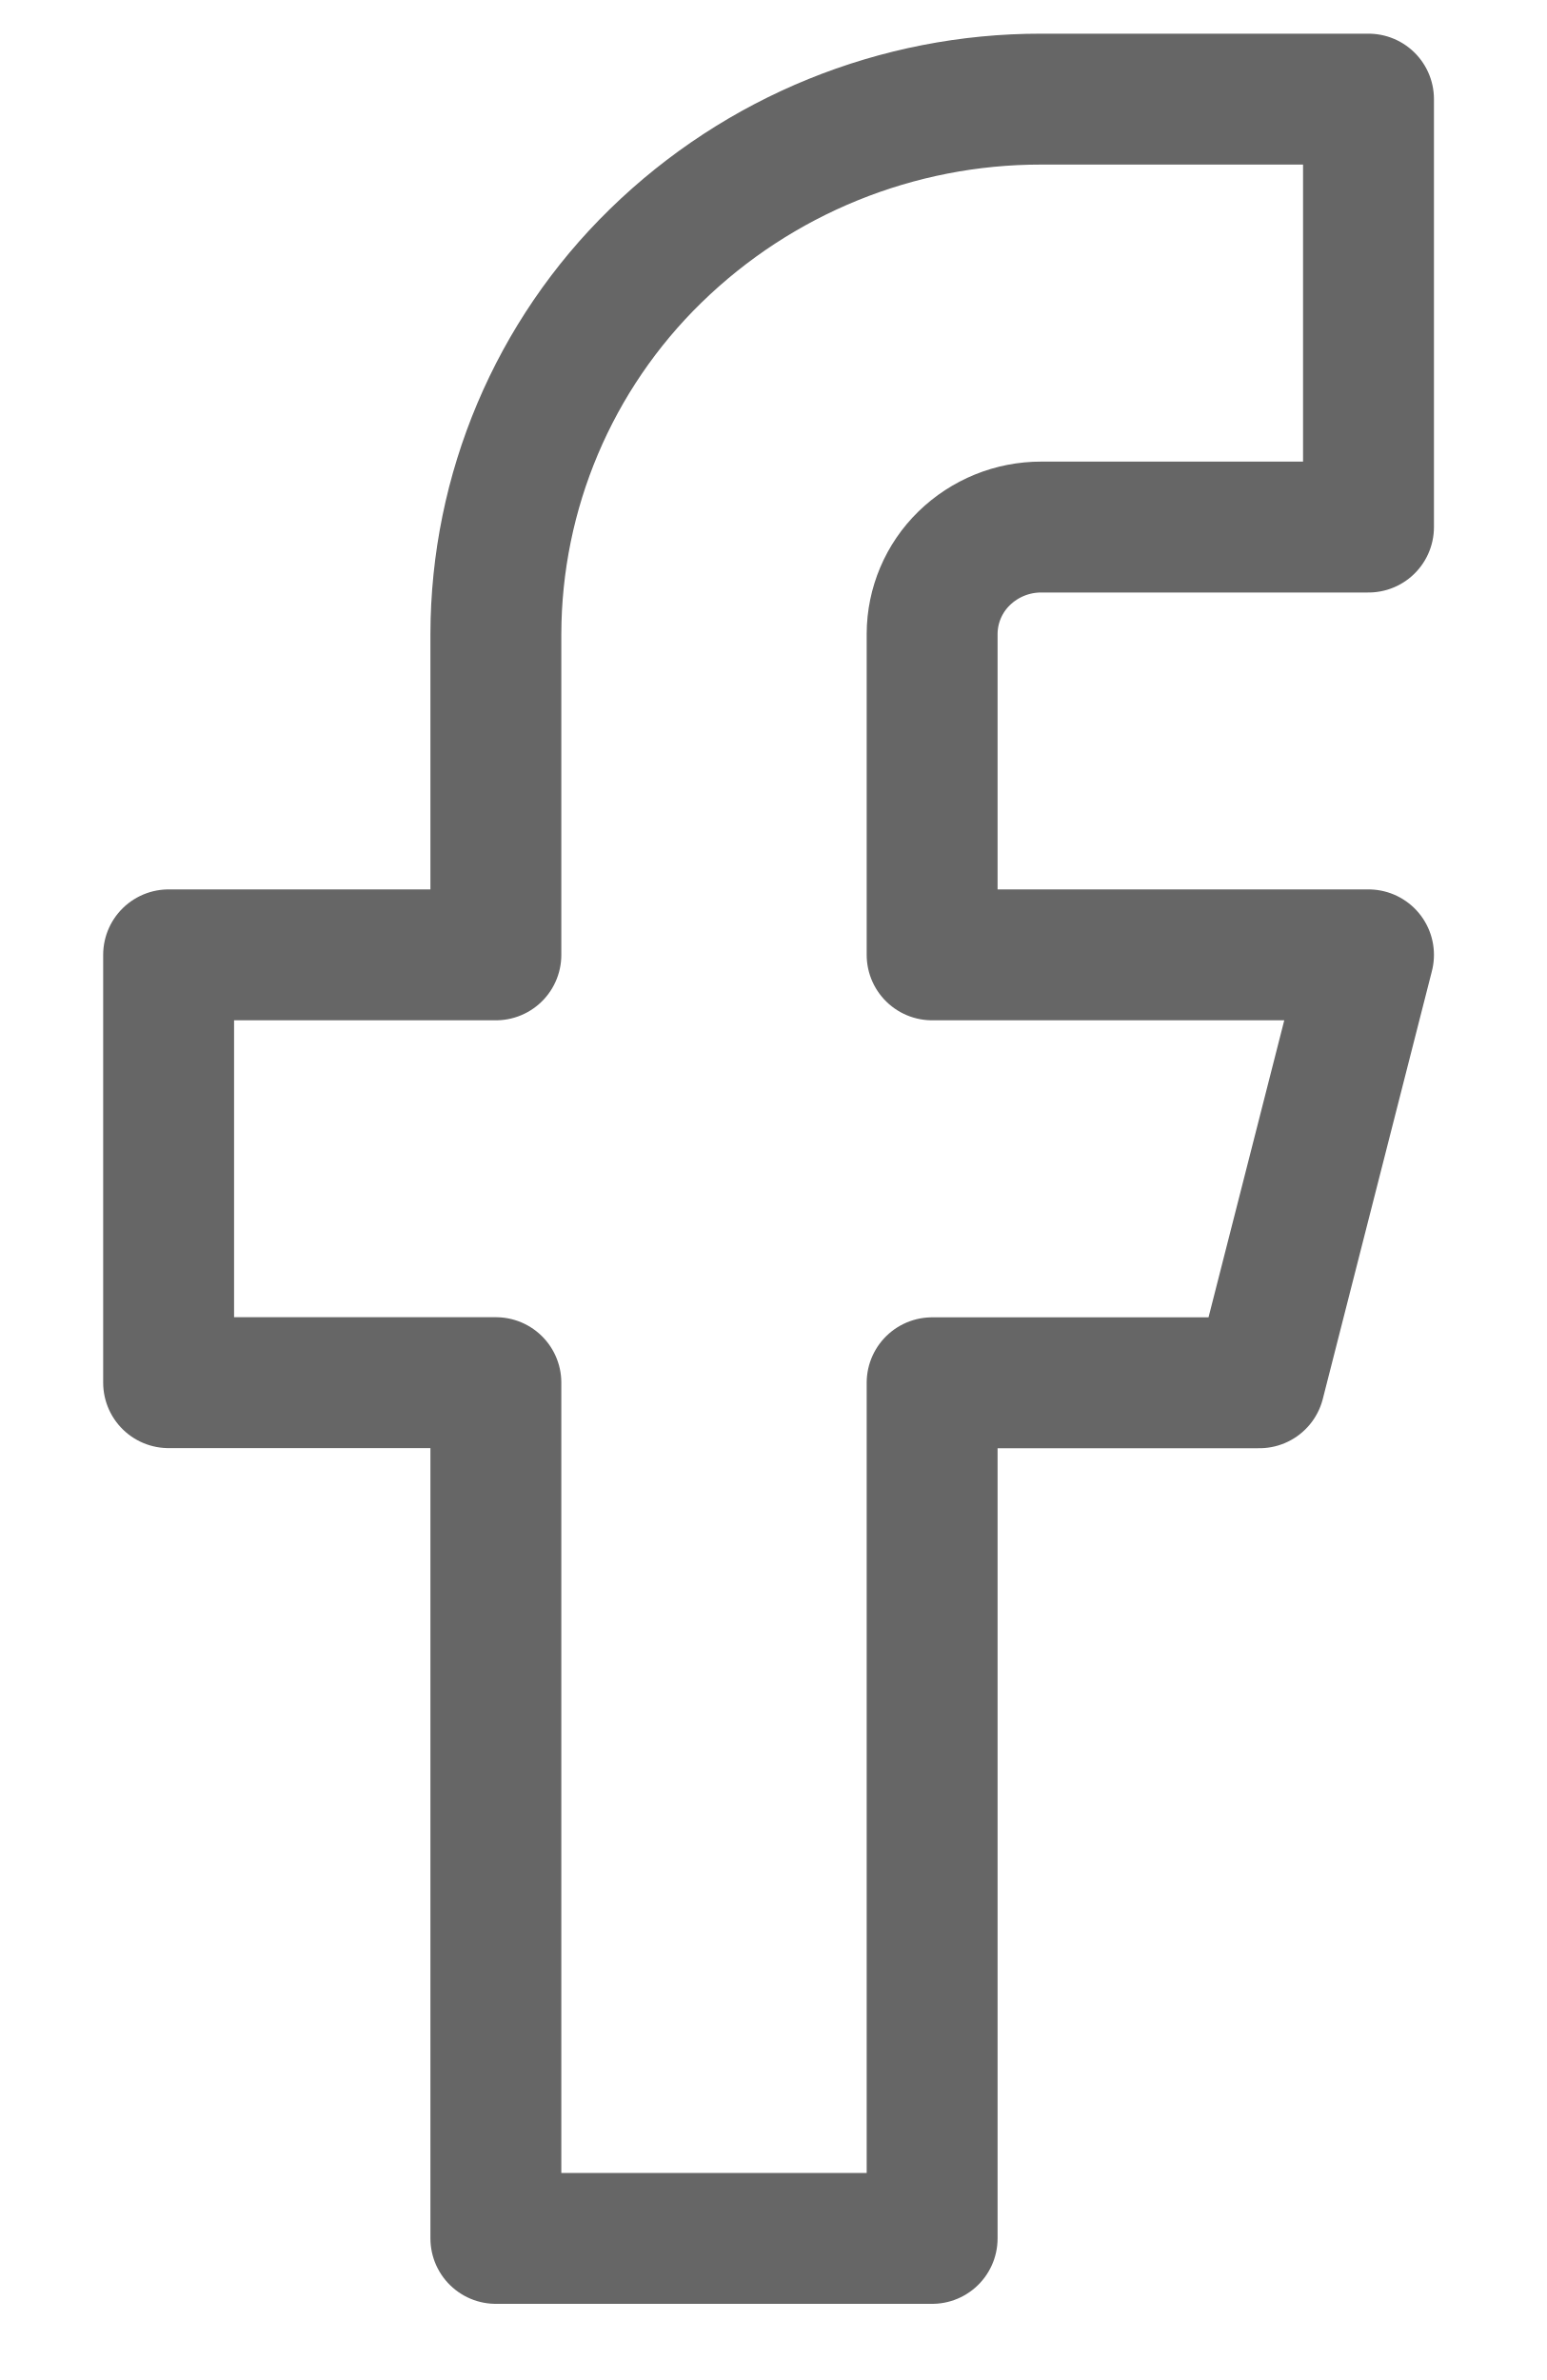
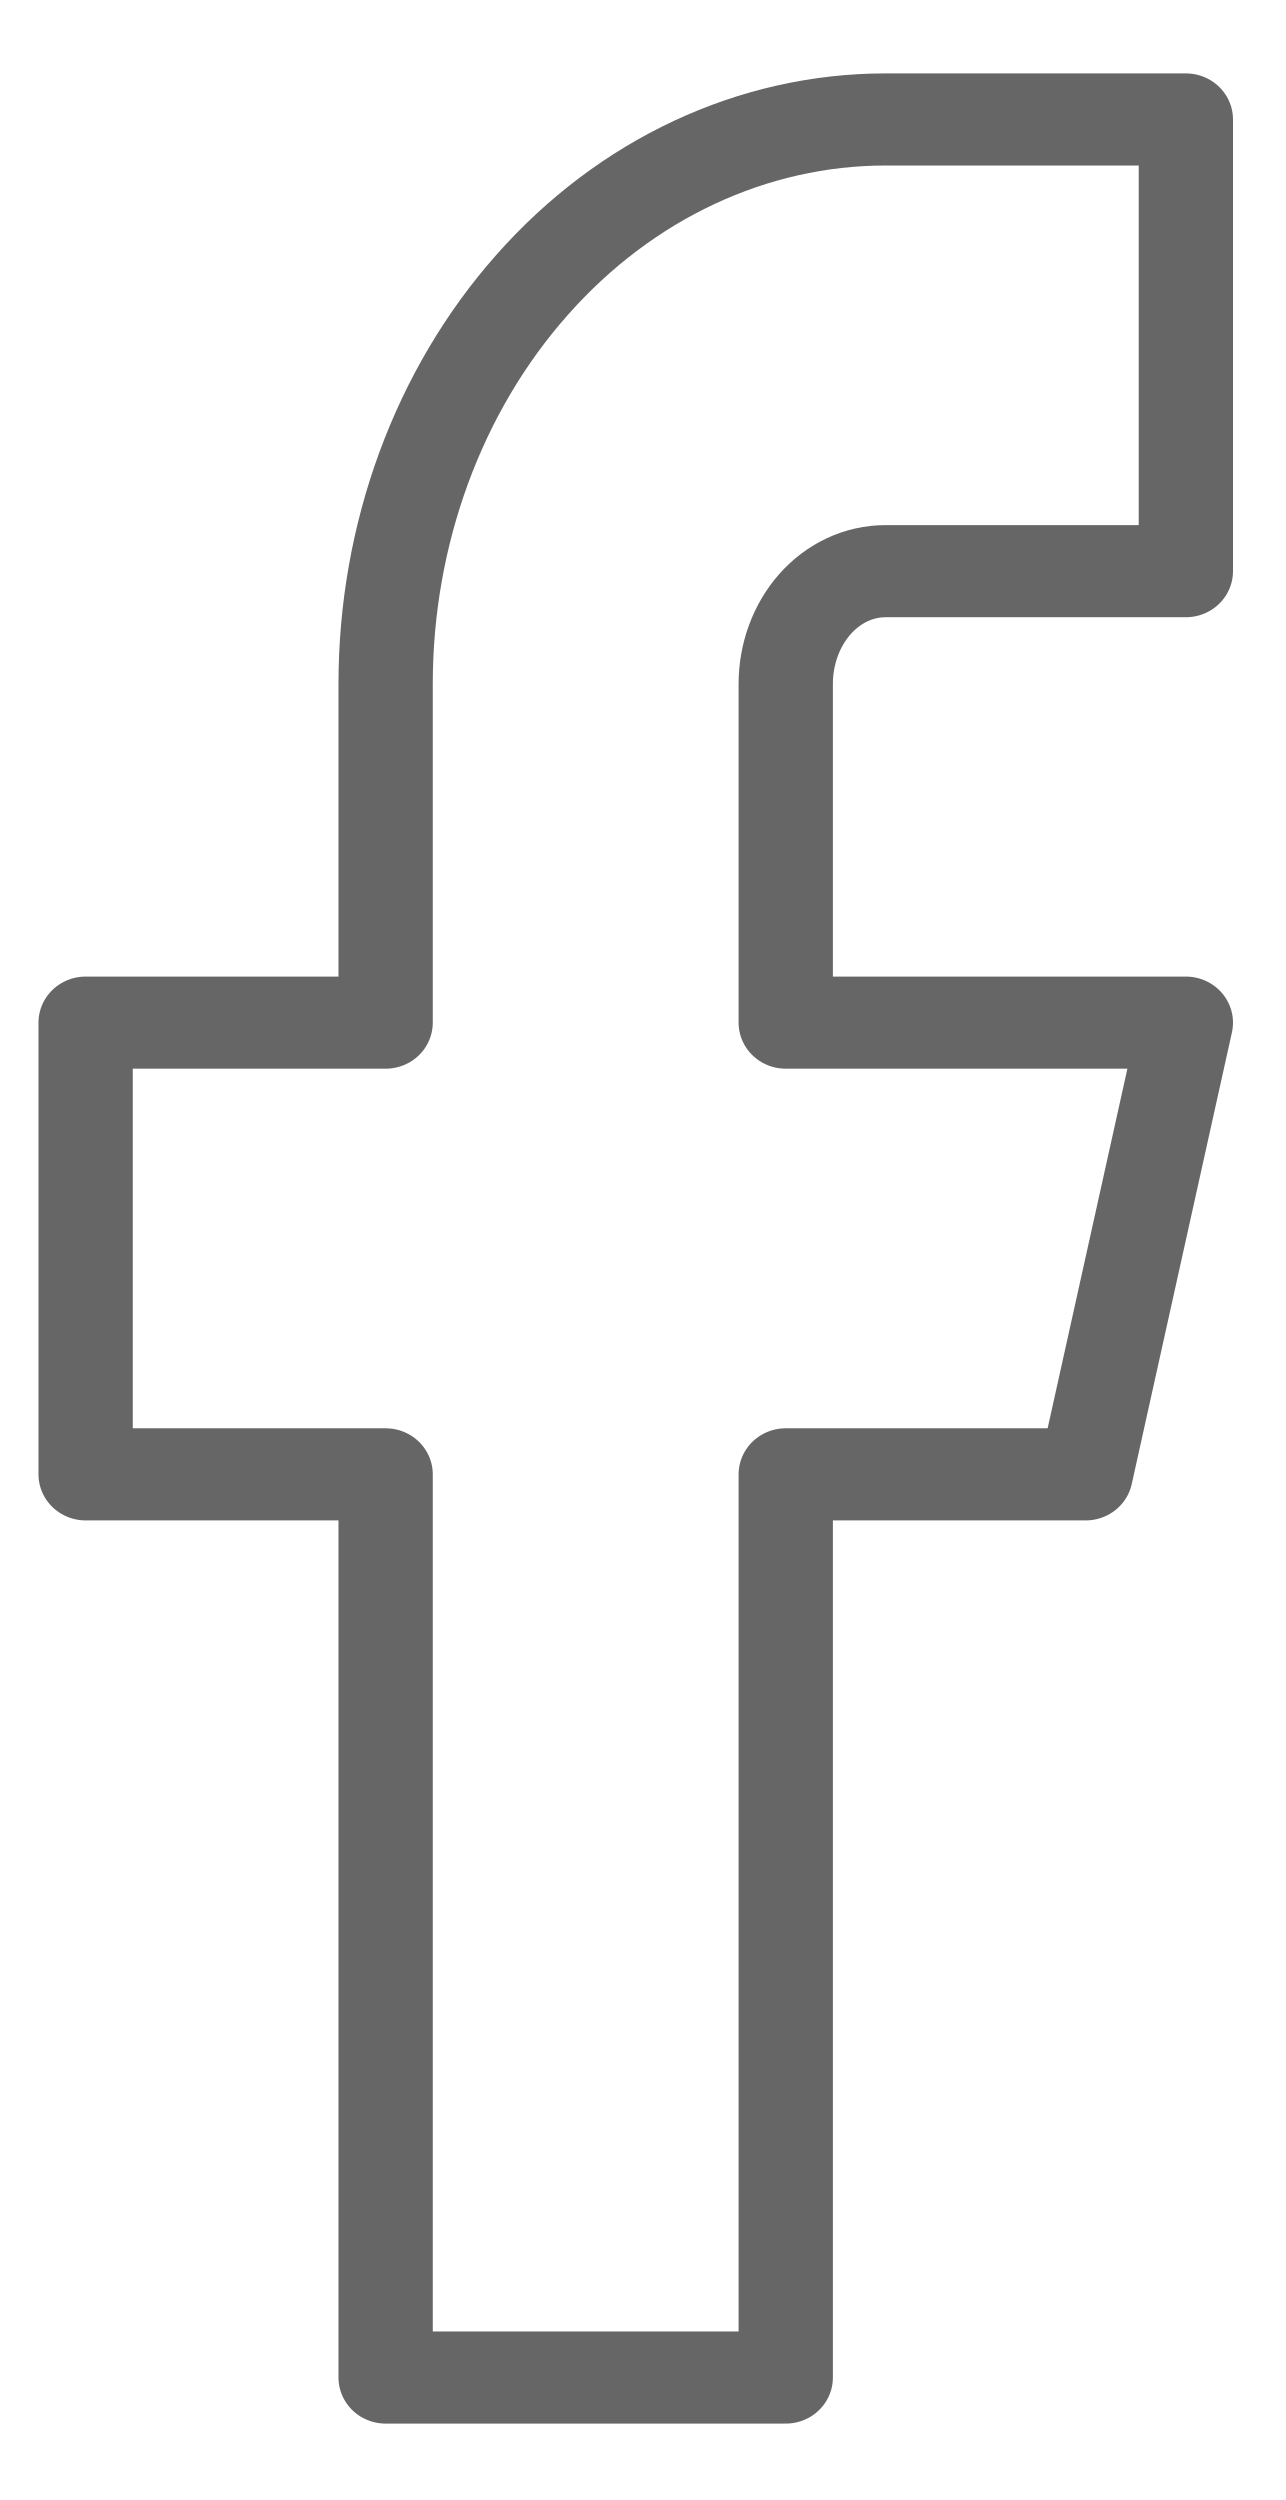
- <svg xmlns="http://www.w3.org/2000/svg" width="13" height="20" fill="none">
-   <path d="M11.5.833H8.75A4.63 4.63 0 0 0 5.51 2.15a4.45 4.45 0 0 0-1.343 3.177v2.697h-2.75v3.595h2.75v7.191h3.666v-7.19h2.75l.917-3.596H7.833V5.327a.89.89 0 0 1 .269-.635.926.926 0 0 1 .648-.263h2.75V.833z" stroke="#666" stroke-width="1.1" stroke-linecap="round" stroke-linejoin="round" />
+ <svg xmlns="http://www.w3.org/2000/svg" width="18px" height="35px" viewBox="0 0 18 34" version="1.1">
+   <g id="surface1">
+     <path style="fill:none;stroke-width:1.1;stroke-linecap:round;stroke-linejoin:round;stroke:rgb(40%,40%,40%);stroke-opacity:1;stroke-miterlimit:4;" d="M 13.835 1 L 10.332 1 C 8.786 1 7.301 1.709 6.208 2.975 C 5.114 4.238 4.499 5.954 4.499 7.74 L 4.499 11.785 L 0.999 11.785 L 0.999 17.179 L 4.499 17.179 L 4.499 27.964 L 9.167 27.964 L 9.167 17.179 L 12.666 17.179 L 13.835 11.785 L 9.167 11.785 L 9.167 7.74 C 9.167 7.383 9.29 7.04 9.508 6.787 C 9.727 6.534 10.023 6.394 10.332 6.394 L 13.835 6.394 Z M 13.835 1 " transform="matrix(1.2,0,0,1.172414,0,0)" />
+   </g>
</svg>
